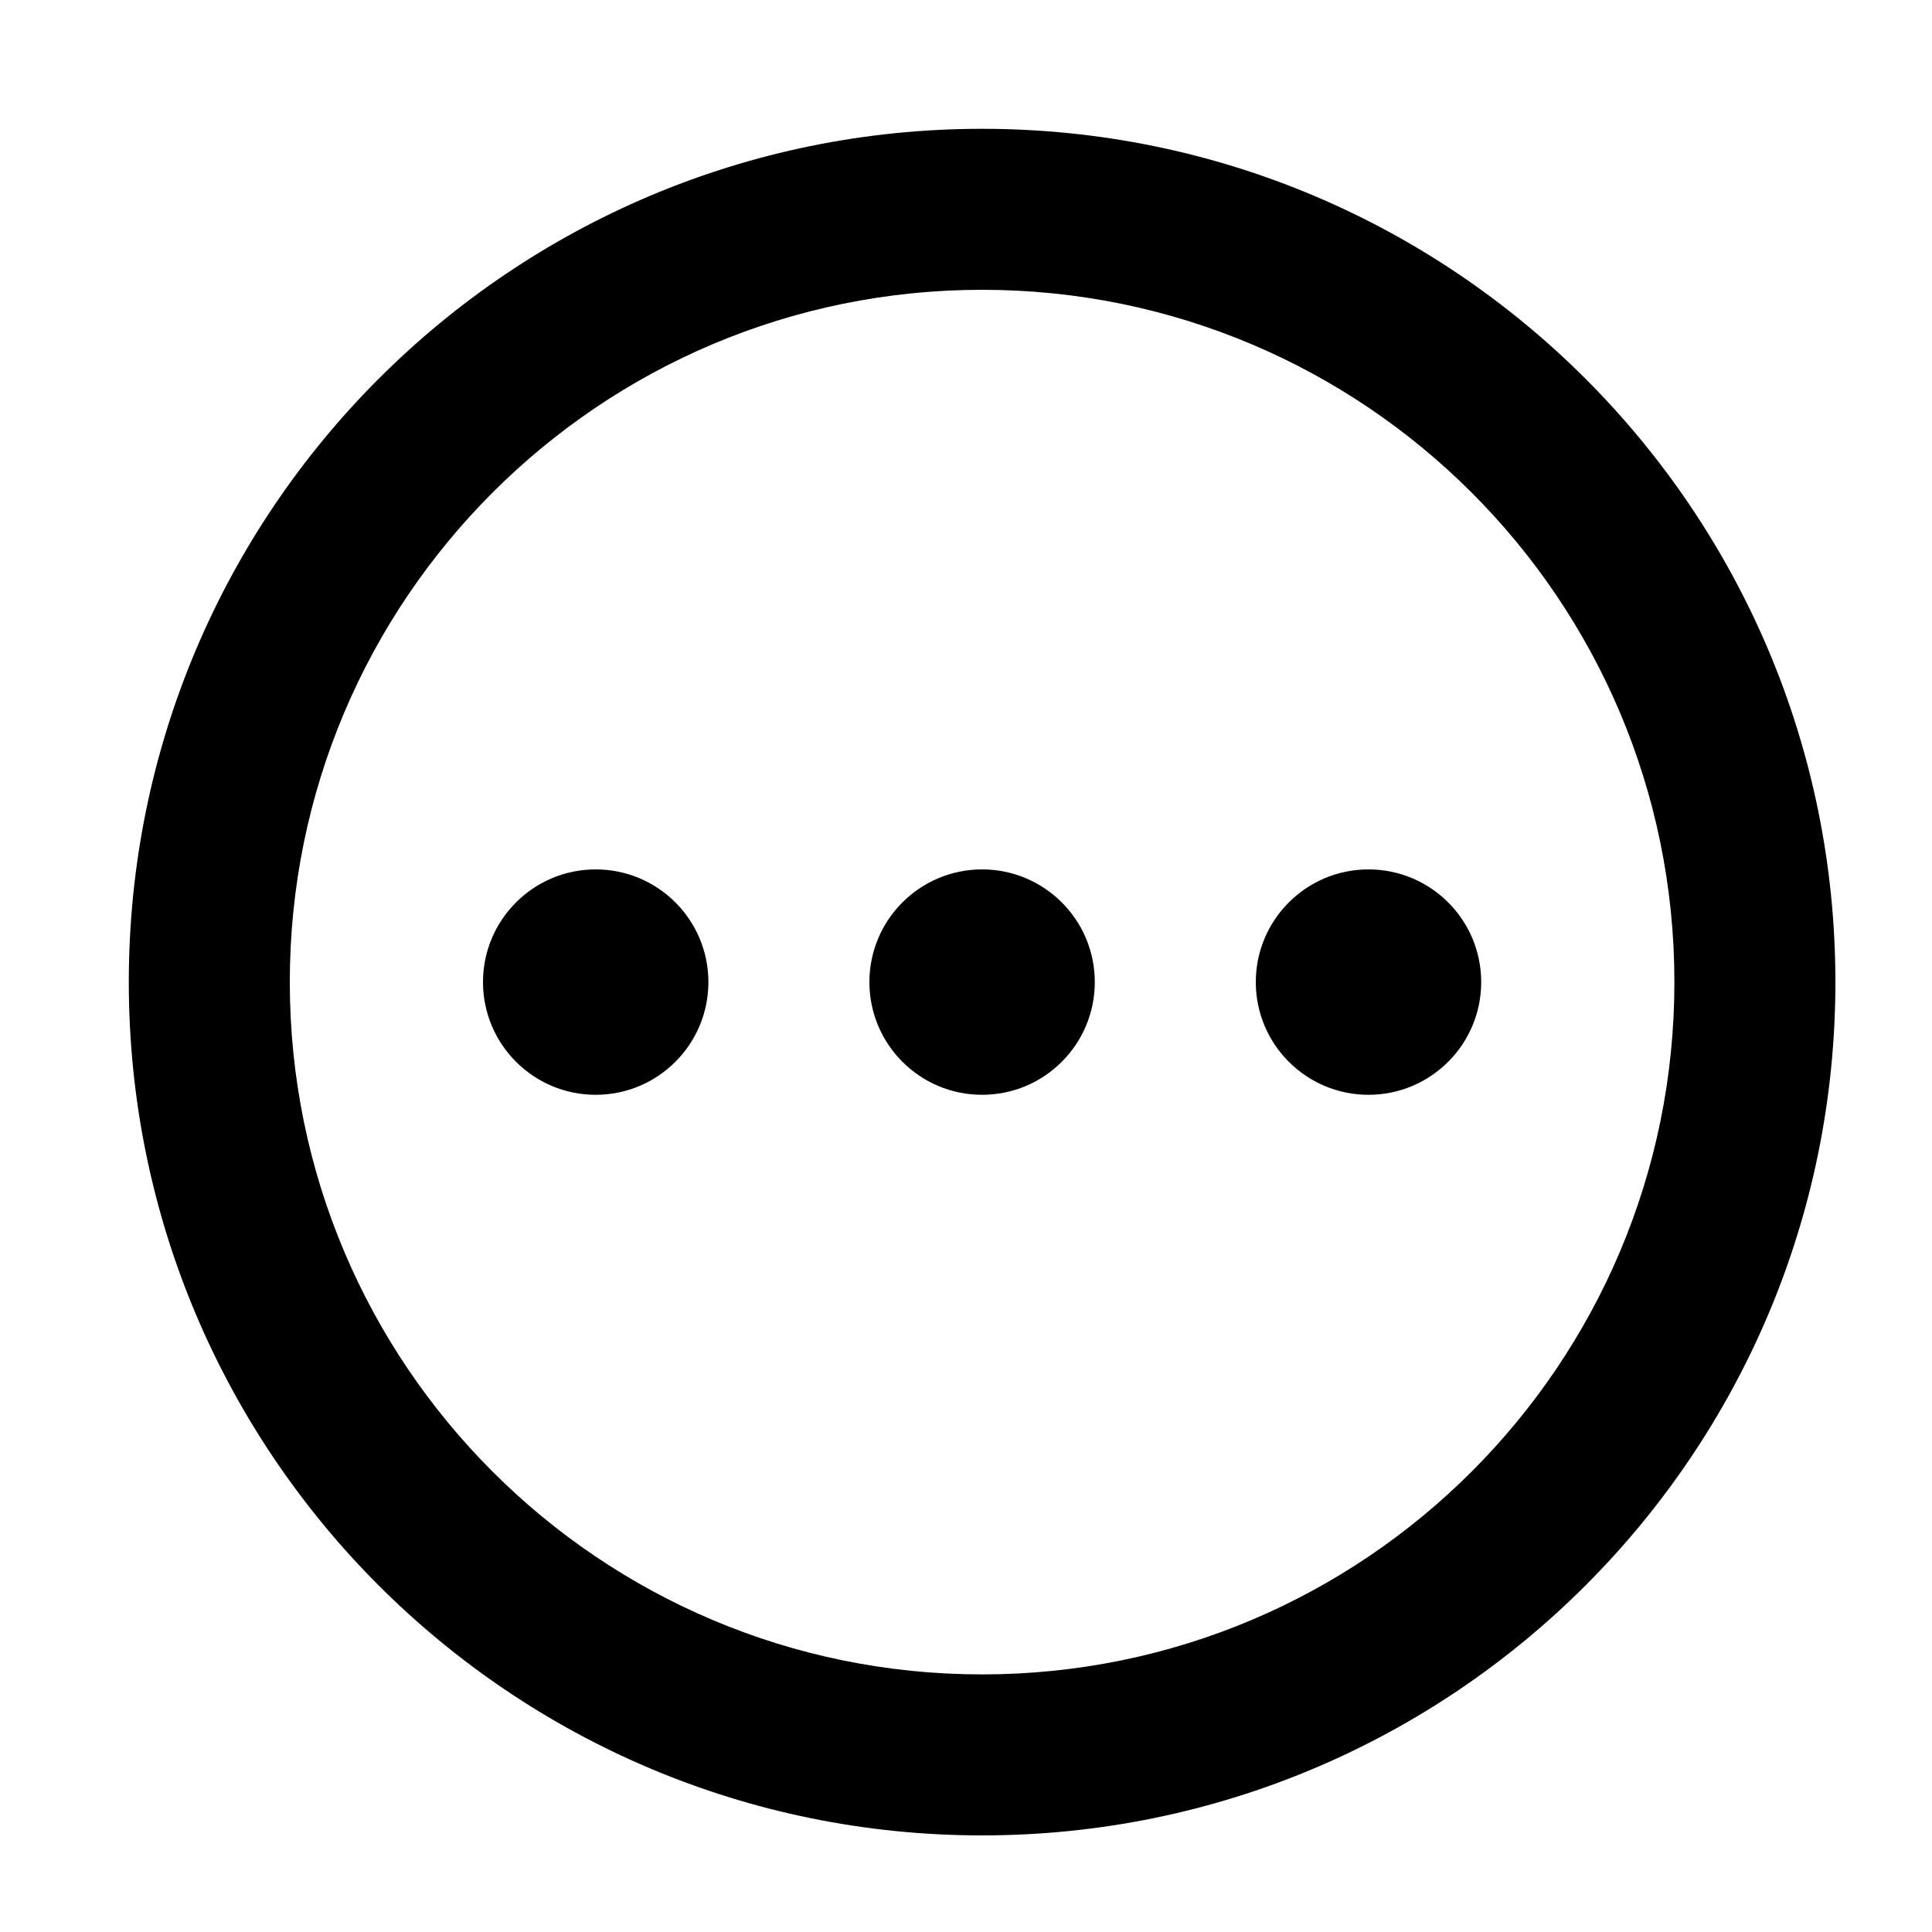
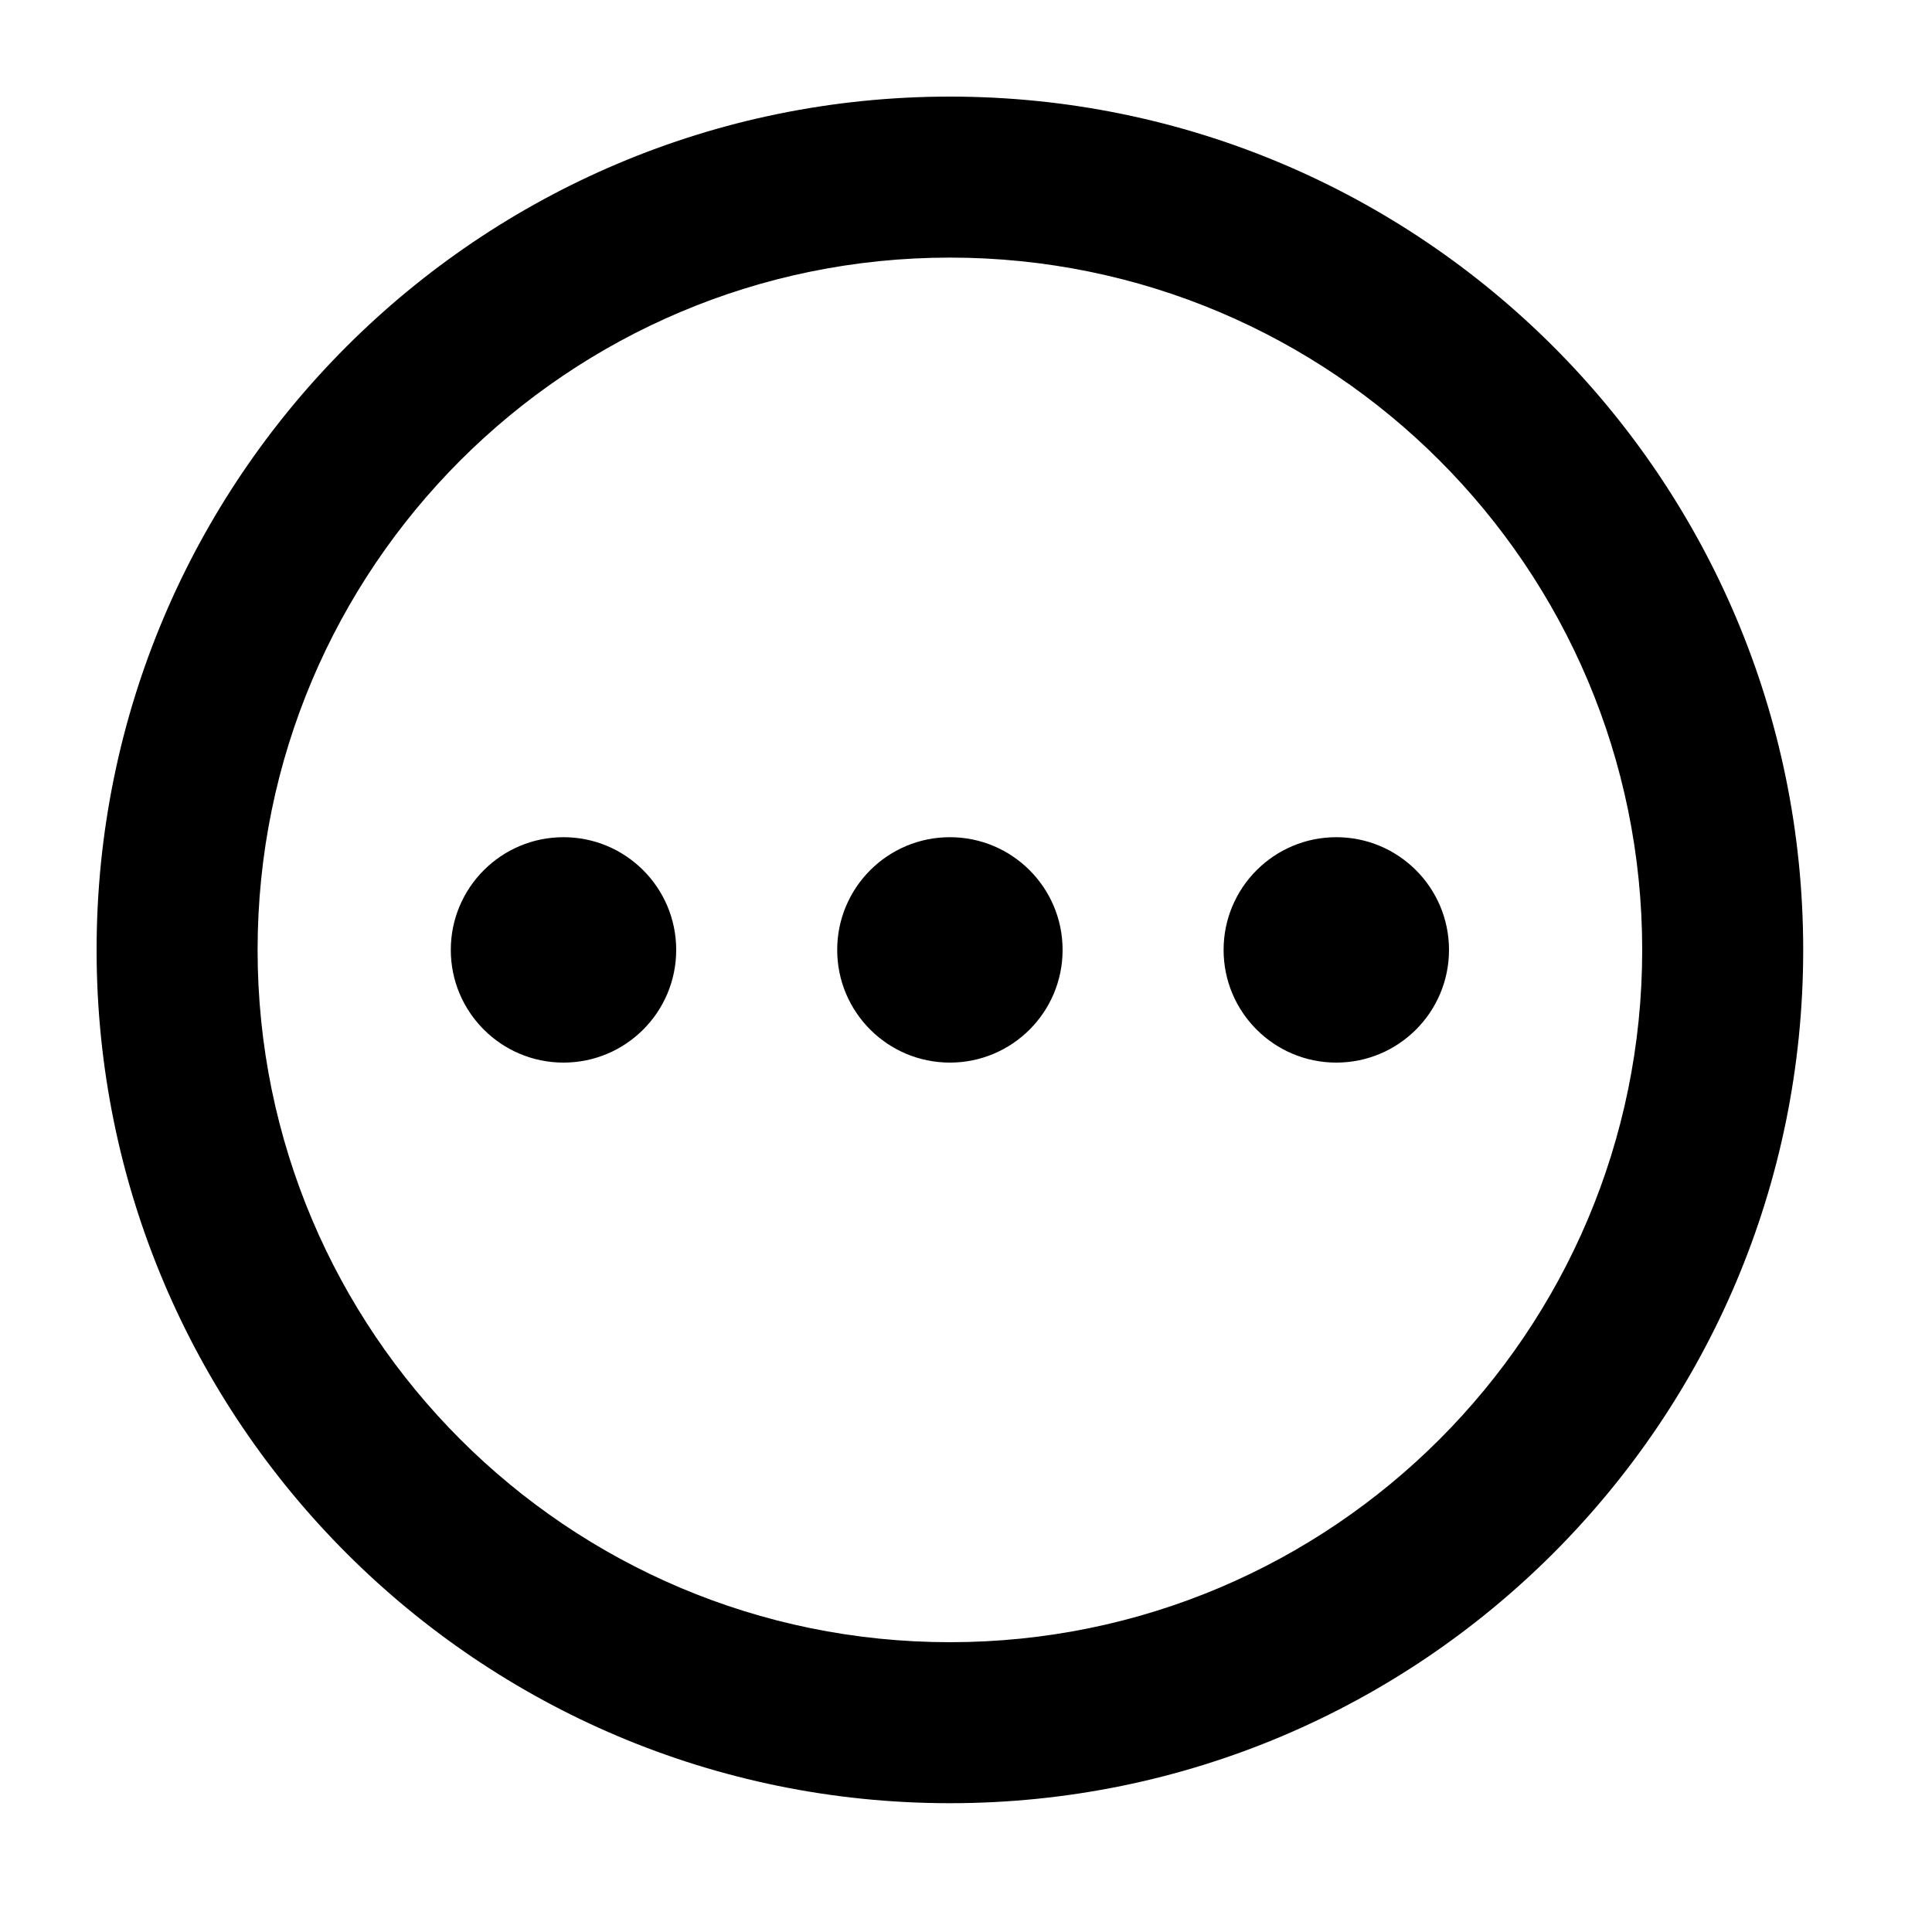
- <svg xmlns="http://www.w3.org/2000/svg" version="1.1" width="60px" height="60px" viewBox="0 0 60.0 60.0">
-   <defs>
-     <clipPath id="i0">
-       <path d="M26.5,0 C41.136,0 53,11.864 53,26.5 C53,41.136 41.136,53 26.5,53 C11.864,53 0,41.136 0,26.5 C0,11.864 11.864,0 26.5,0 Z M26.5,5 C14.626,5 5,14.626 5,26.5 C5,38.374 14.626,48 26.5,48 C38.374,48 48,38.374 48,26.5 C48,14.626 38.374,5 26.5,5 Z M14.5,23 C16.433,23 18,24.567 18,26.5 C18,28.433 16.433,30 14.5,30 C12.567,30 11,28.433 11,26.5 C11,24.567 12.567,23 14.5,23 Z M26.5,23 C28.433,23 30,24.567 30,26.5 C30,28.433 28.433,30 26.5,30 C24.567,30 23,28.433 23,26.5 C23,24.567 24.567,23 26.5,23 Z M38.5,23 C40.433,23 42,24.567 42,26.5 C42,28.433 40.433,30 38.5,30 C36.567,30 35,28.433 35,26.5 C35,24.567 36.567,23 38.5,23 Z" />
-     </clipPath>
-   </defs>
-   <g transform="translate(4.0 4.0)">
-     <g clip-path="url(#i0)">
-       <polygon points="0,0 53,0 53,53 0,53 0,0" stroke="none" />
-     </g>
-   </g>
+ <svg xmlns="http://www.w3.org/2000/svg" viewBox="0 0 60 60">
+   <path transform="translate(3 3)" d="M26.5,0 C41.136,0 53,11.864 53,26.5 C53,41.136 41.136,53 26.5,53 C11.864,53 0,41.136 0,26.5 C0,11.864 11.864,0 26.5,0 Z M26.5,5 C14.626,5 5,14.626 5,26.5 C5,38.374 14.626,48 26.5,48 C38.374,48 48,38.374 48,26.5 C48,14.626 38.374,5 26.5,5 Z M14.5,23 C16.433,23 18,24.567 18,26.5 C18,28.433 16.433,30 14.5,30 C12.567,30 11,28.433 11,26.5 C11,24.567 12.567,23 14.5,23 Z M26.5,23 C28.433,23 30,24.567 30,26.5 C30,28.433 28.433,30 26.5,30 C24.567,30 23,28.433 23,26.5 C23,24.567 24.567,23 26.5,23 Z M38.5,23 C40.433,23 42,24.567 42,26.5 C42,28.433 40.433,30 38.5,30 C36.567,30 35,28.433 35,26.5 C35,24.567 36.567,23 38.5,23 Z" />
</svg>
